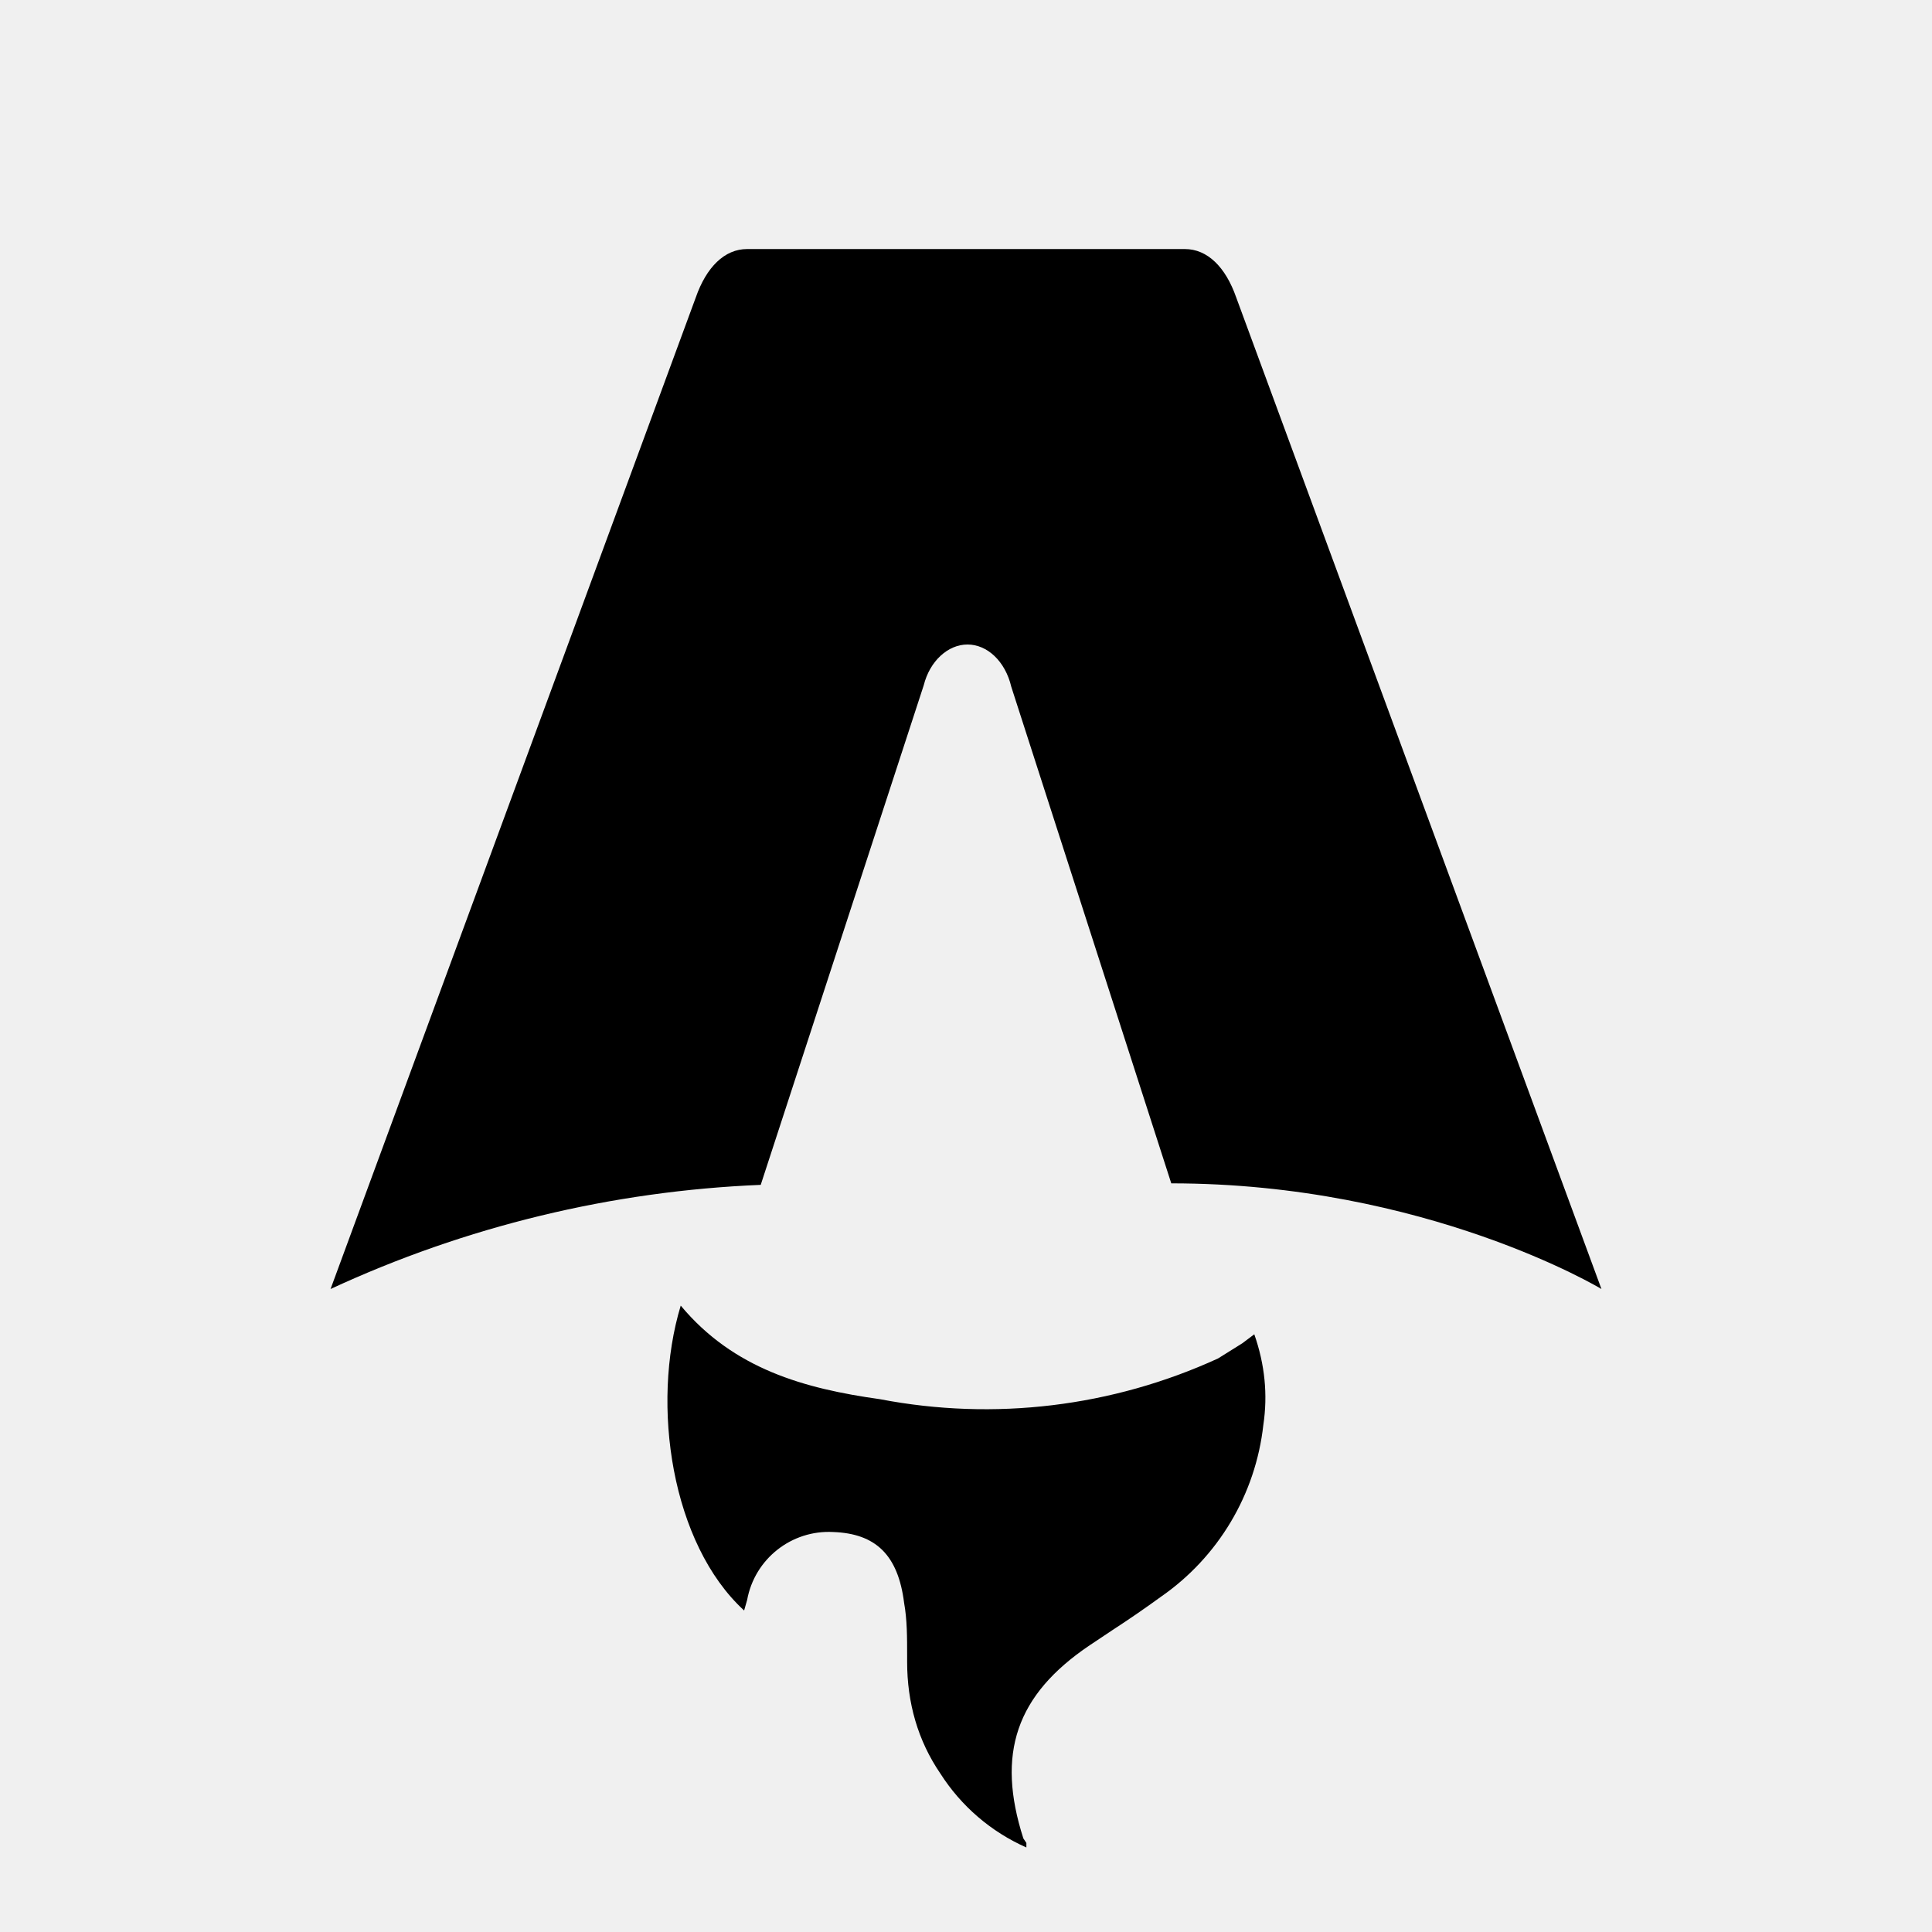
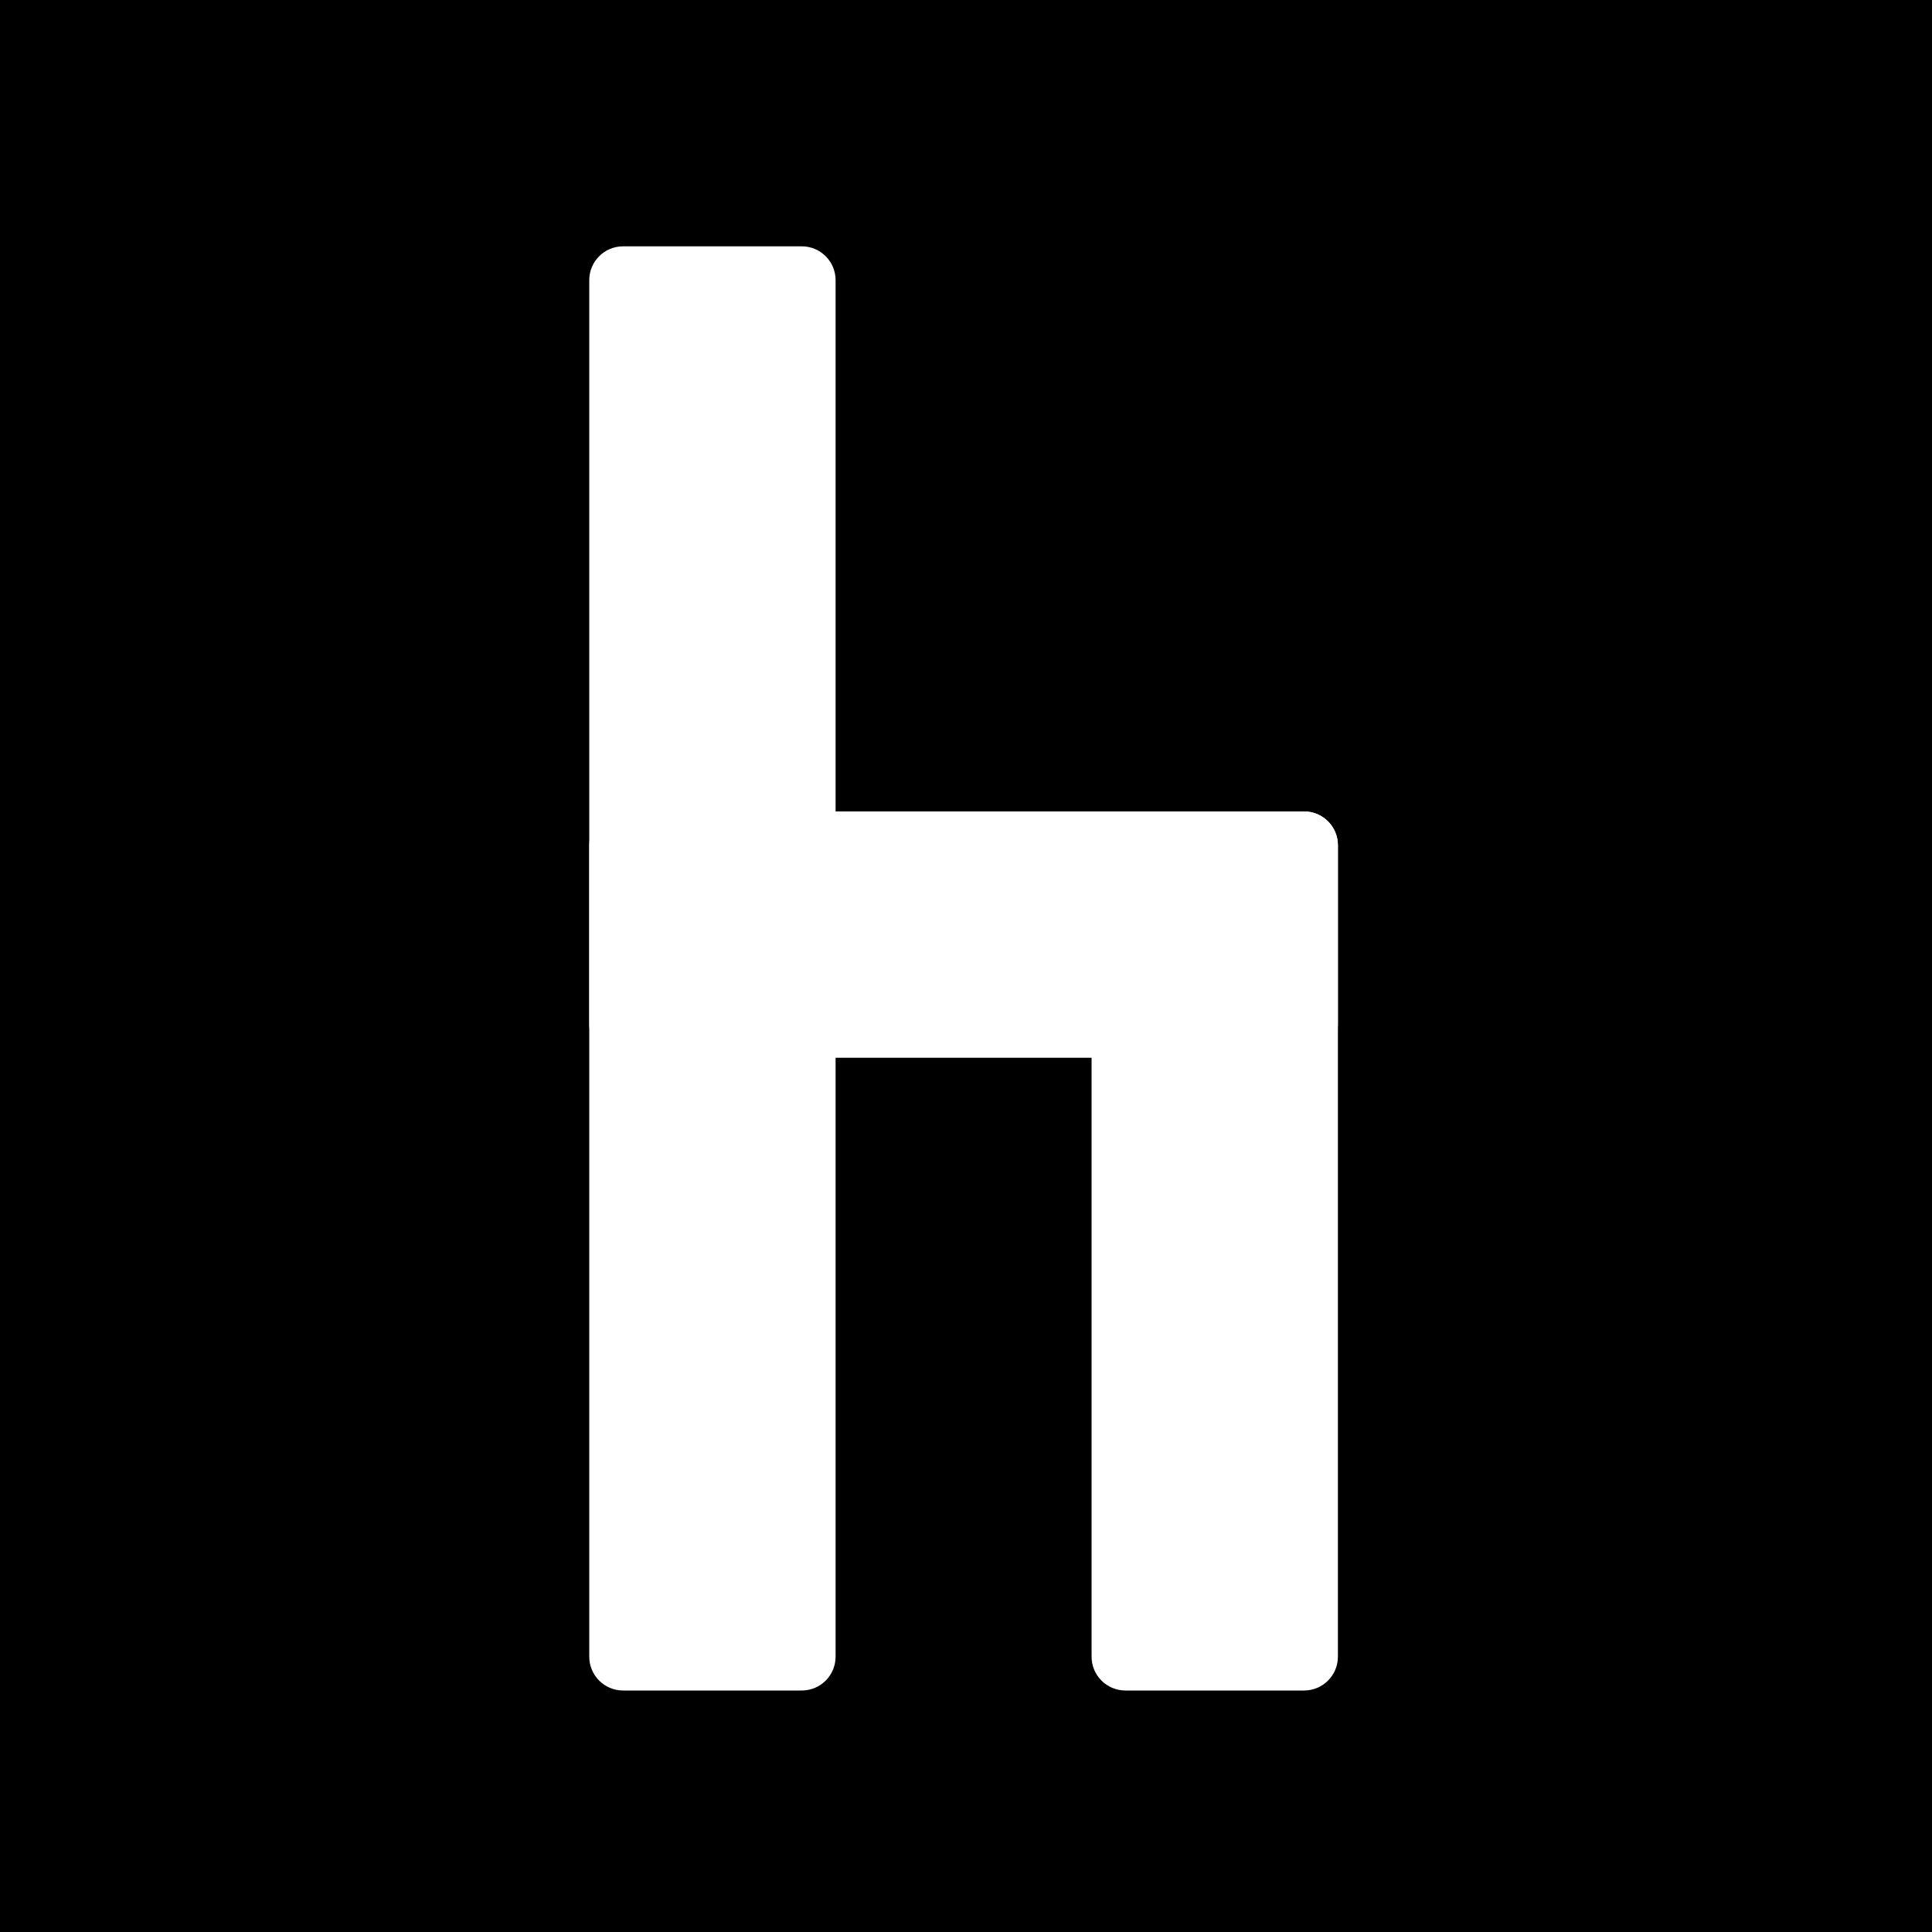
- <svg xmlns="http://www.w3.org/2000/svg" fill="none" viewBox="0 0 128 128">
-   <path d="M50.4 78.5a75.1 75.1 0 0 0-28.5 6.9l24.2-65.7c.7-2 1.9-3.2 3.4-3.2h29c1.5 0 2.7 1.2 3.4 3.2l24.2 65.7s-11.6-7-28.5-7L67 45.5c-.4-1.7-1.6-2.8-2.9-2.8-1.3 0-2.5 1.1-2.9 2.7L50.4 78.5Zm-1.1 28.2Zm-4.2-20.2c-2 6.6-.6 15.8 4.2 20.2a17.5 17.5 0 0 1 .2-.7 5.5 5.5 0 0 1 5.7-4.5c2.8.1 4.3 1.5 4.7 4.7.2 1.1.2 2.3.2 3.5v.4c0 2.7.7 5.2 2.2 7.4a13 13 0 0 0 5.7 4.9v-.3l-.2-.3c-1.8-5.6-.5-9.5 4.4-12.8l1.5-1a73 73 0 0 0 3.2-2.2 16 16 0 0 0 6.8-11.4c.3-2 .1-4-.6-6l-.8.6-1.6 1a37 37 0 0 1-22.4 2.7c-5-.7-9.7-2-13.2-6.2Z" />
-   <style>
-         path { fill: #000; }
-         @media (prefers-color-scheme: dark) {
-             path { fill: #FFF; }
-         }
-     </style>
+ <svg xmlns="http://www.w3.org/2000/svg" width="400" height="400" viewBox="0 0 400 400">
+   <path id="path1" fill="#000000" stroke="none" d="M 0 0 L 400 0 L 400 400 L 0 400 Z" />
+   <g id="g1">
+     <path id="path2" fill="#ffffff" fill-rule="evenodd" stroke="none" d="M 122 343 C 122 346.866 125.134 350 129 350 L 166 350 C 169.866 350 173 346.866 173 343 L 173 58 C 173 54.134 169.866 51 166 51 L 129 51 C 125.134 51 122 54.134 122 58 Z" />
+     <path id="-" fill="#ffffff" fill-rule="evenodd" stroke="none" d="M 270 219 C 273.866 219 277 215.866 277 212 L 277 175 C 277 171.134 273.866 168 270 168 L 129 168 C 125.134 168 122 171.134 122 175 L 122 212 C 122 215.866 125.134 219 129 219 Z" />
+     <path id="--2" fill="#ffffff" fill-rule="evenodd" stroke="none" d="M 226 343 C 226 346.866 229.134 350 233 350 L 270 350 C 273.866 350 277 346.866 277 343 L 277 175 C 277 171.134 273.866 168 270 168 L 233 168 C 229.134 168 226 171.134 226 175 Z" />
+   </g>
</svg>
